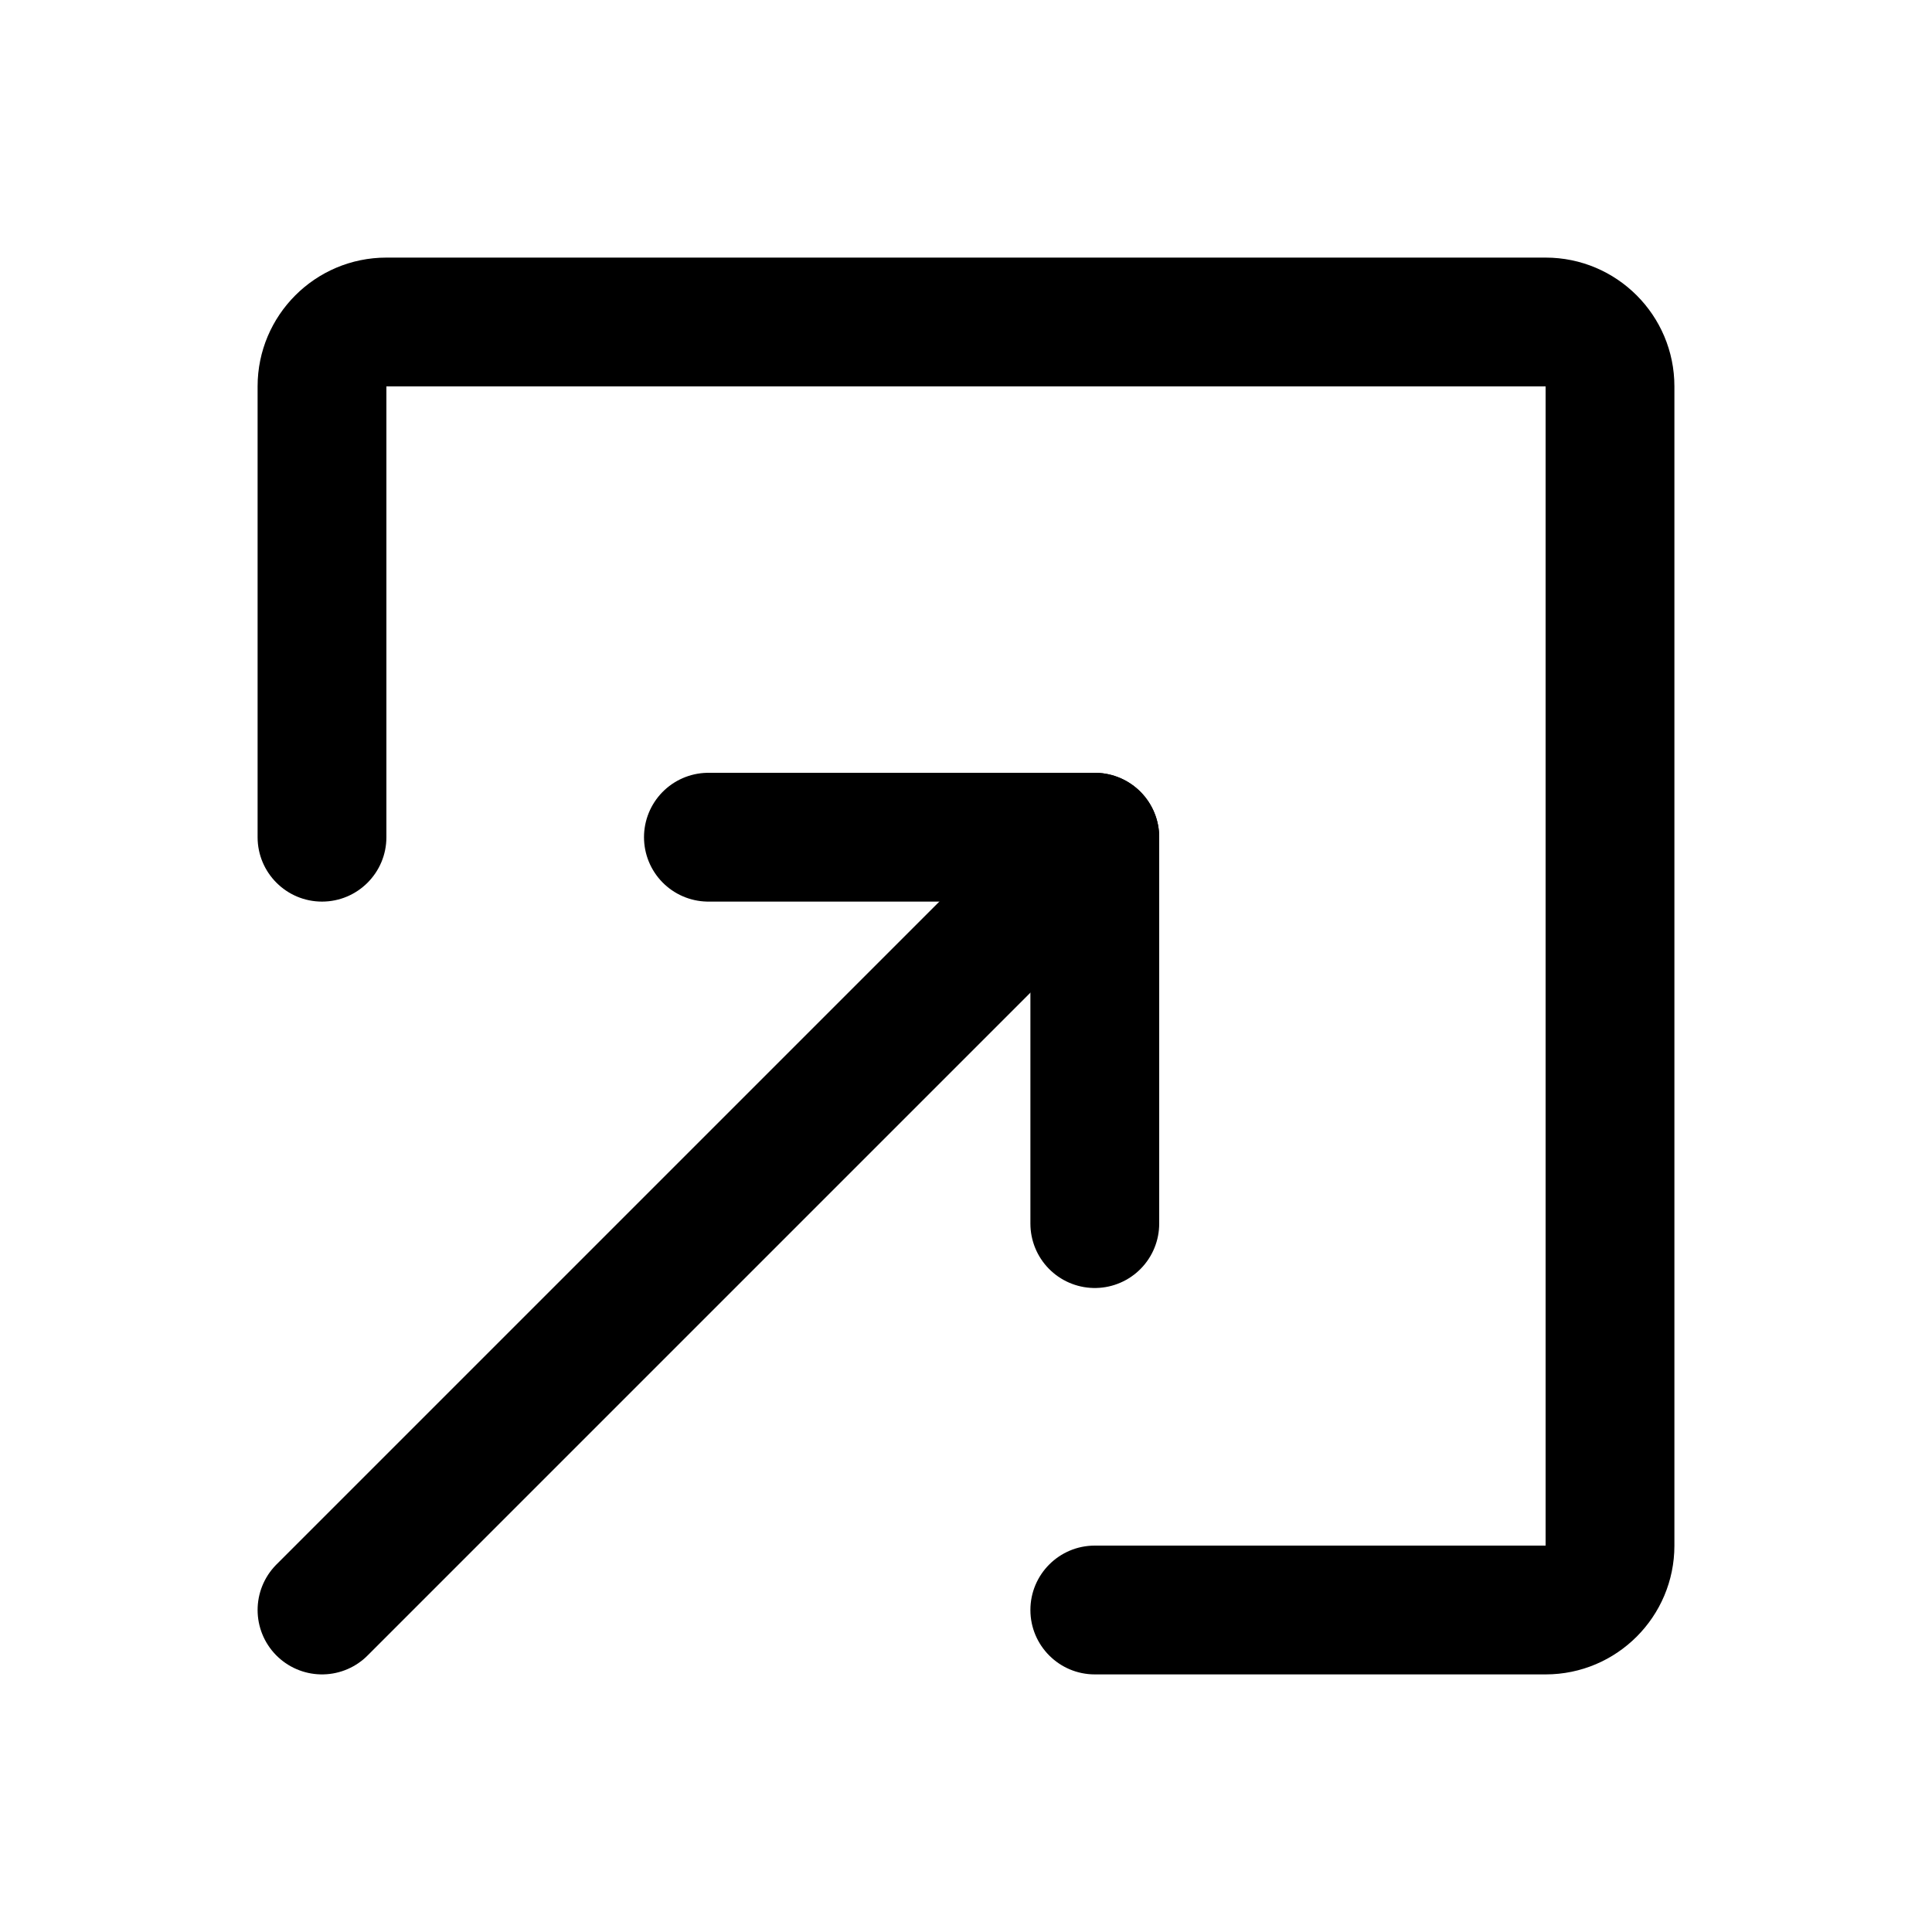
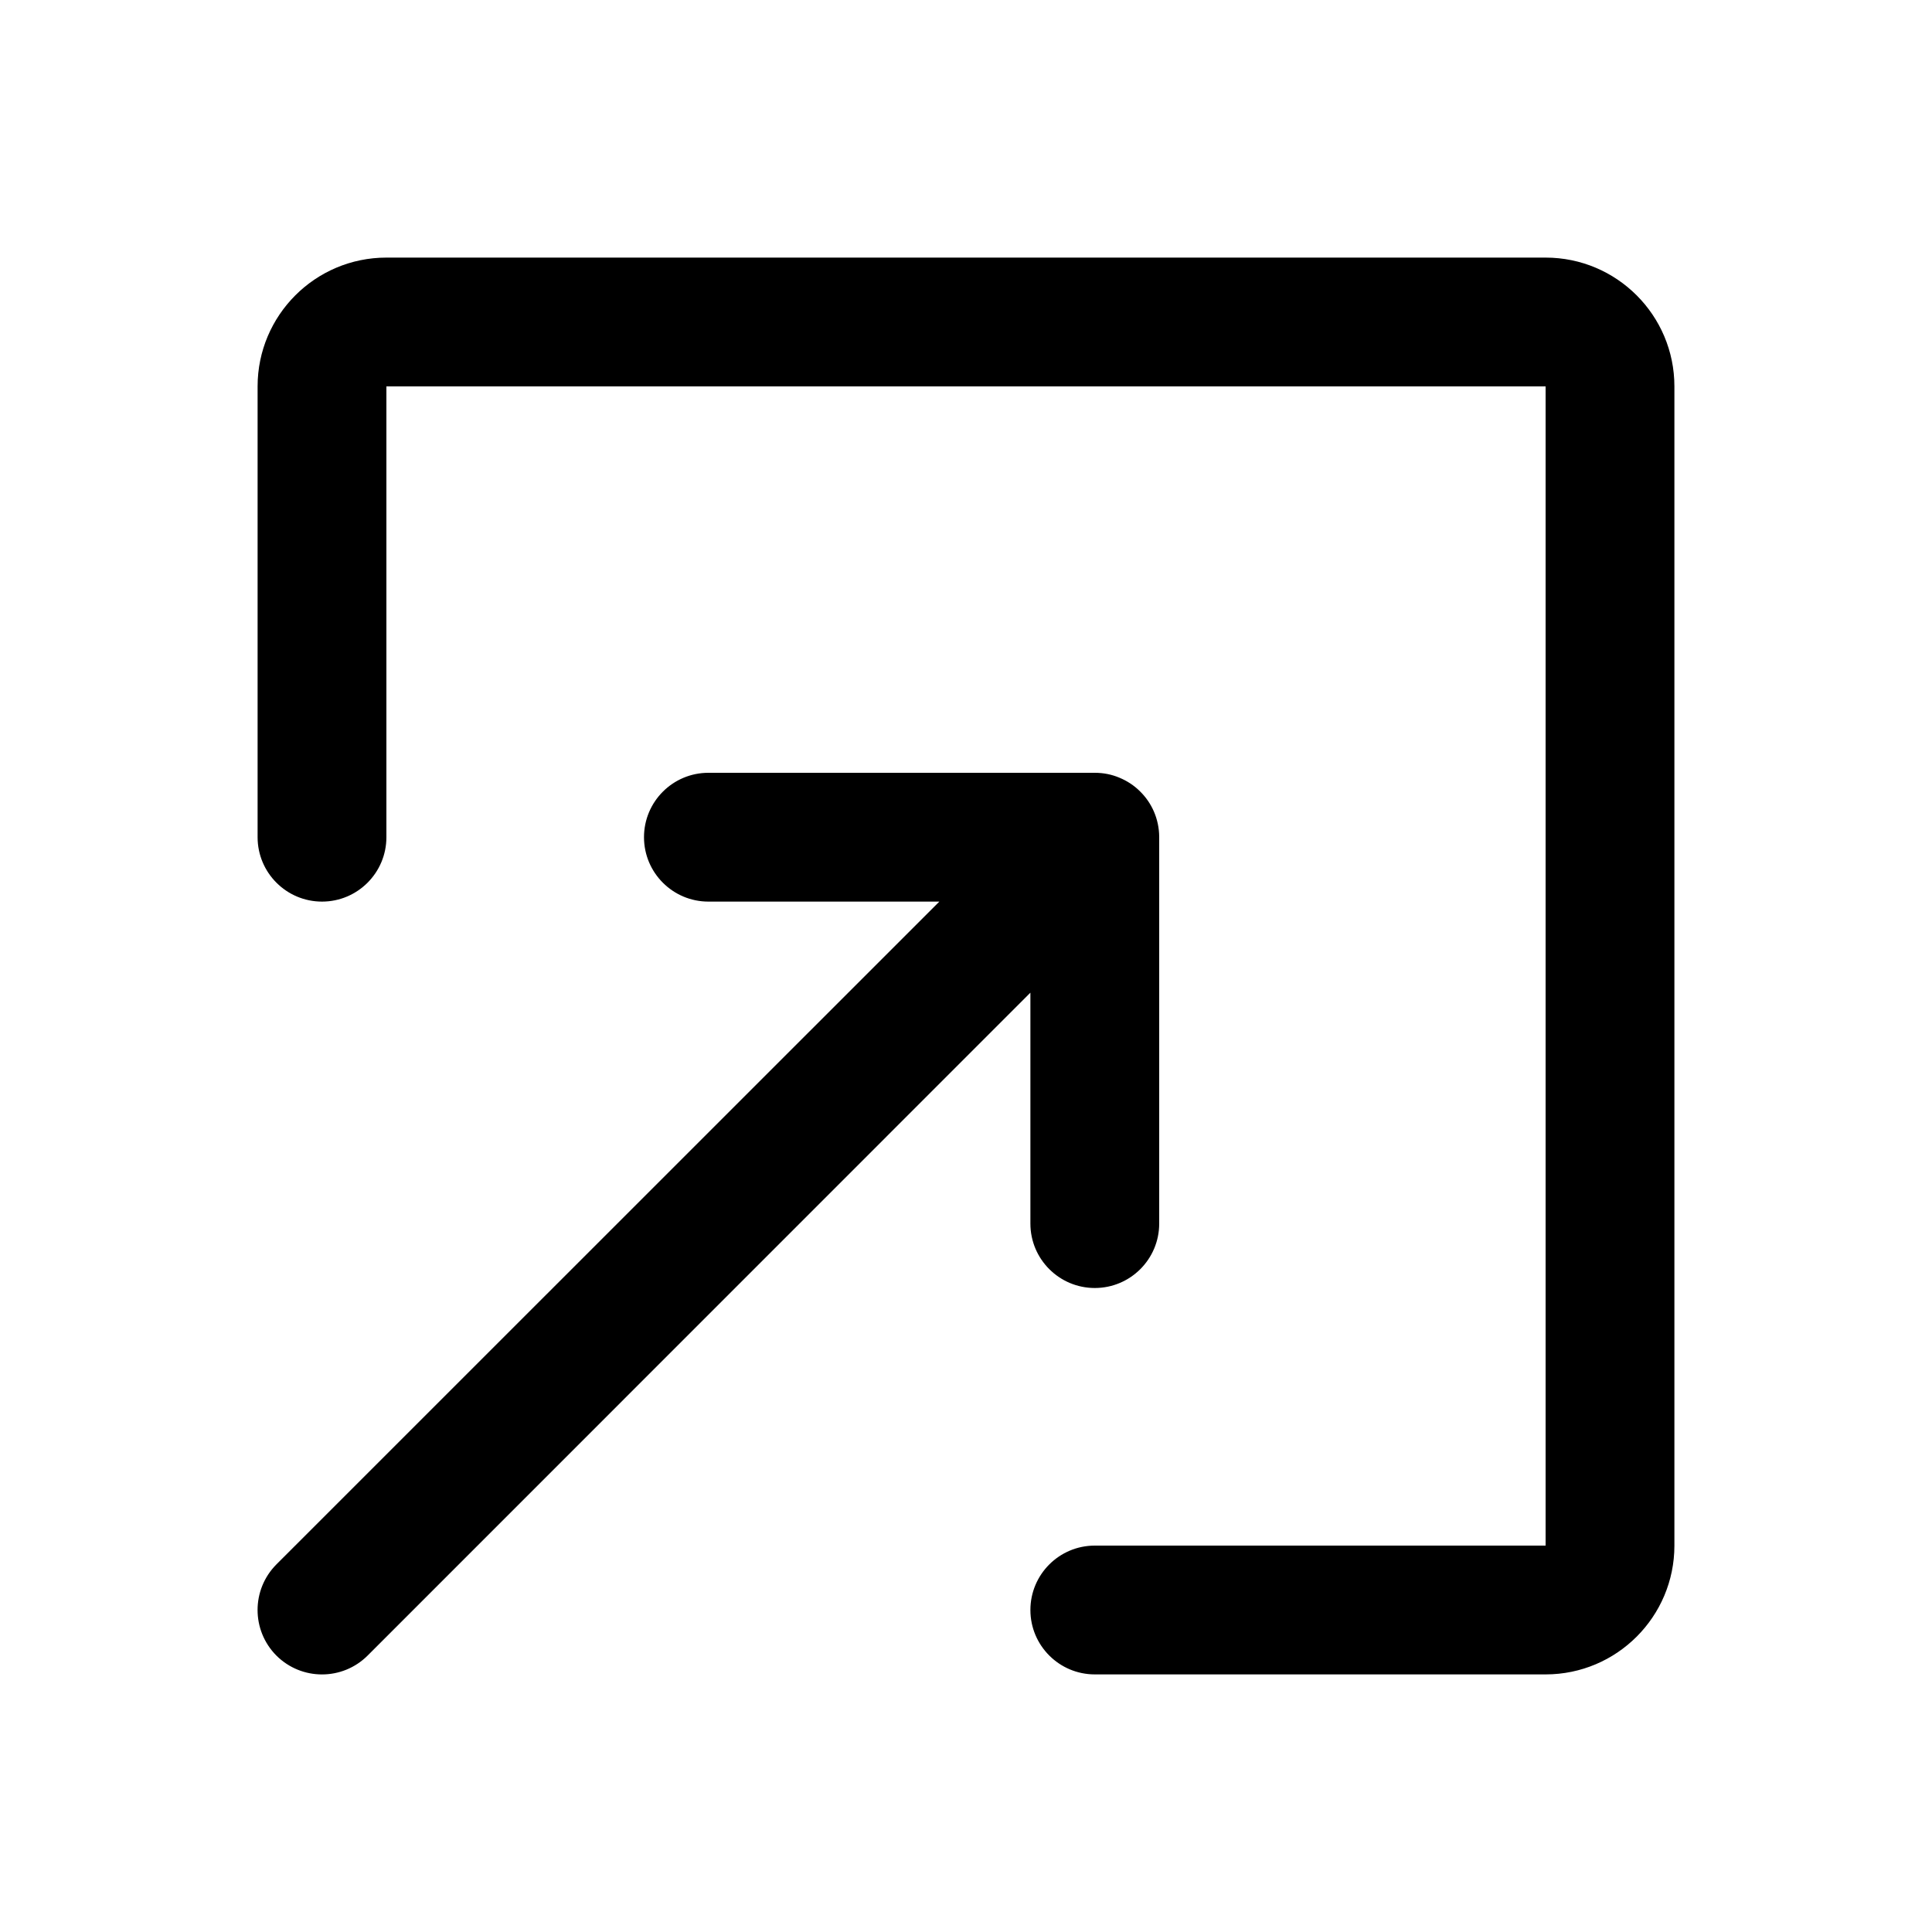
<svg xmlns="http://www.w3.org/2000/svg" width="15" height="15" viewBox="0 0 15 15" fill="none">
-   <path fill-rule="evenodd" clip-rule="evenodd" d="M13 12C13 12.552 12.552 13 12 13H8.5C8.224 13 8 12.776 8 12.5C8 12.224 8.224 12 8.5 12H12V3H3V6.5C3 6.776 2.776 7 2.5 7C2.224 7 2 6.776 2 6.5V3C2 2.448 2.448 2 3 2H12C12.552 2 13 2.448 13 3V12Z" fill="currentColor" />
-   <path d="M5.5 6.5H8.5V9.5" stroke="currentColor" stroke-linecap="round" stroke-linejoin="round" />
-   <path d="M2.5 12.5L8.5 6.5" stroke="currentColor" stroke-linecap="round" />
+   <path fill-rule="evenodd" clip-rule="evenodd" d="M12 13C12.552 13 13 12.552 13 12V3C13 2.448 12.552 2 12 2H3C2.448 2 2 2.448 2 3V6.5C2 6.776 2.224 7 2.5 7C2.776 7 3 6.776 3 6.5V3H12V12H8.5C8.224 12 8 12.224 8 12.5C8 12.776 8.224 13 8.5 13H12ZM9 6.5C9 6.5 9 6.5 9 6.5V6.5V9.5C9 9.776 8.776 10 8.5 10C8.224 10 8 9.776 8 9.5V7.707L2.854 12.854C2.658 13.049 2.342 13.049 2.146 12.854C1.951 12.658 1.951 12.342 2.146 12.146L7.293 7H5.5C5.224 7 5 6.776 5 6.5C5 6.224 5.224 6 5.5 6H8.5C8.568 6 8.632 6.013 8.691 6.038C8.749 6.062 8.804 6.097 8.851 6.144C8.943 6.234 8.999 6.359 9 6.497L9 6.497" fill="currentColor" />
</svg>
